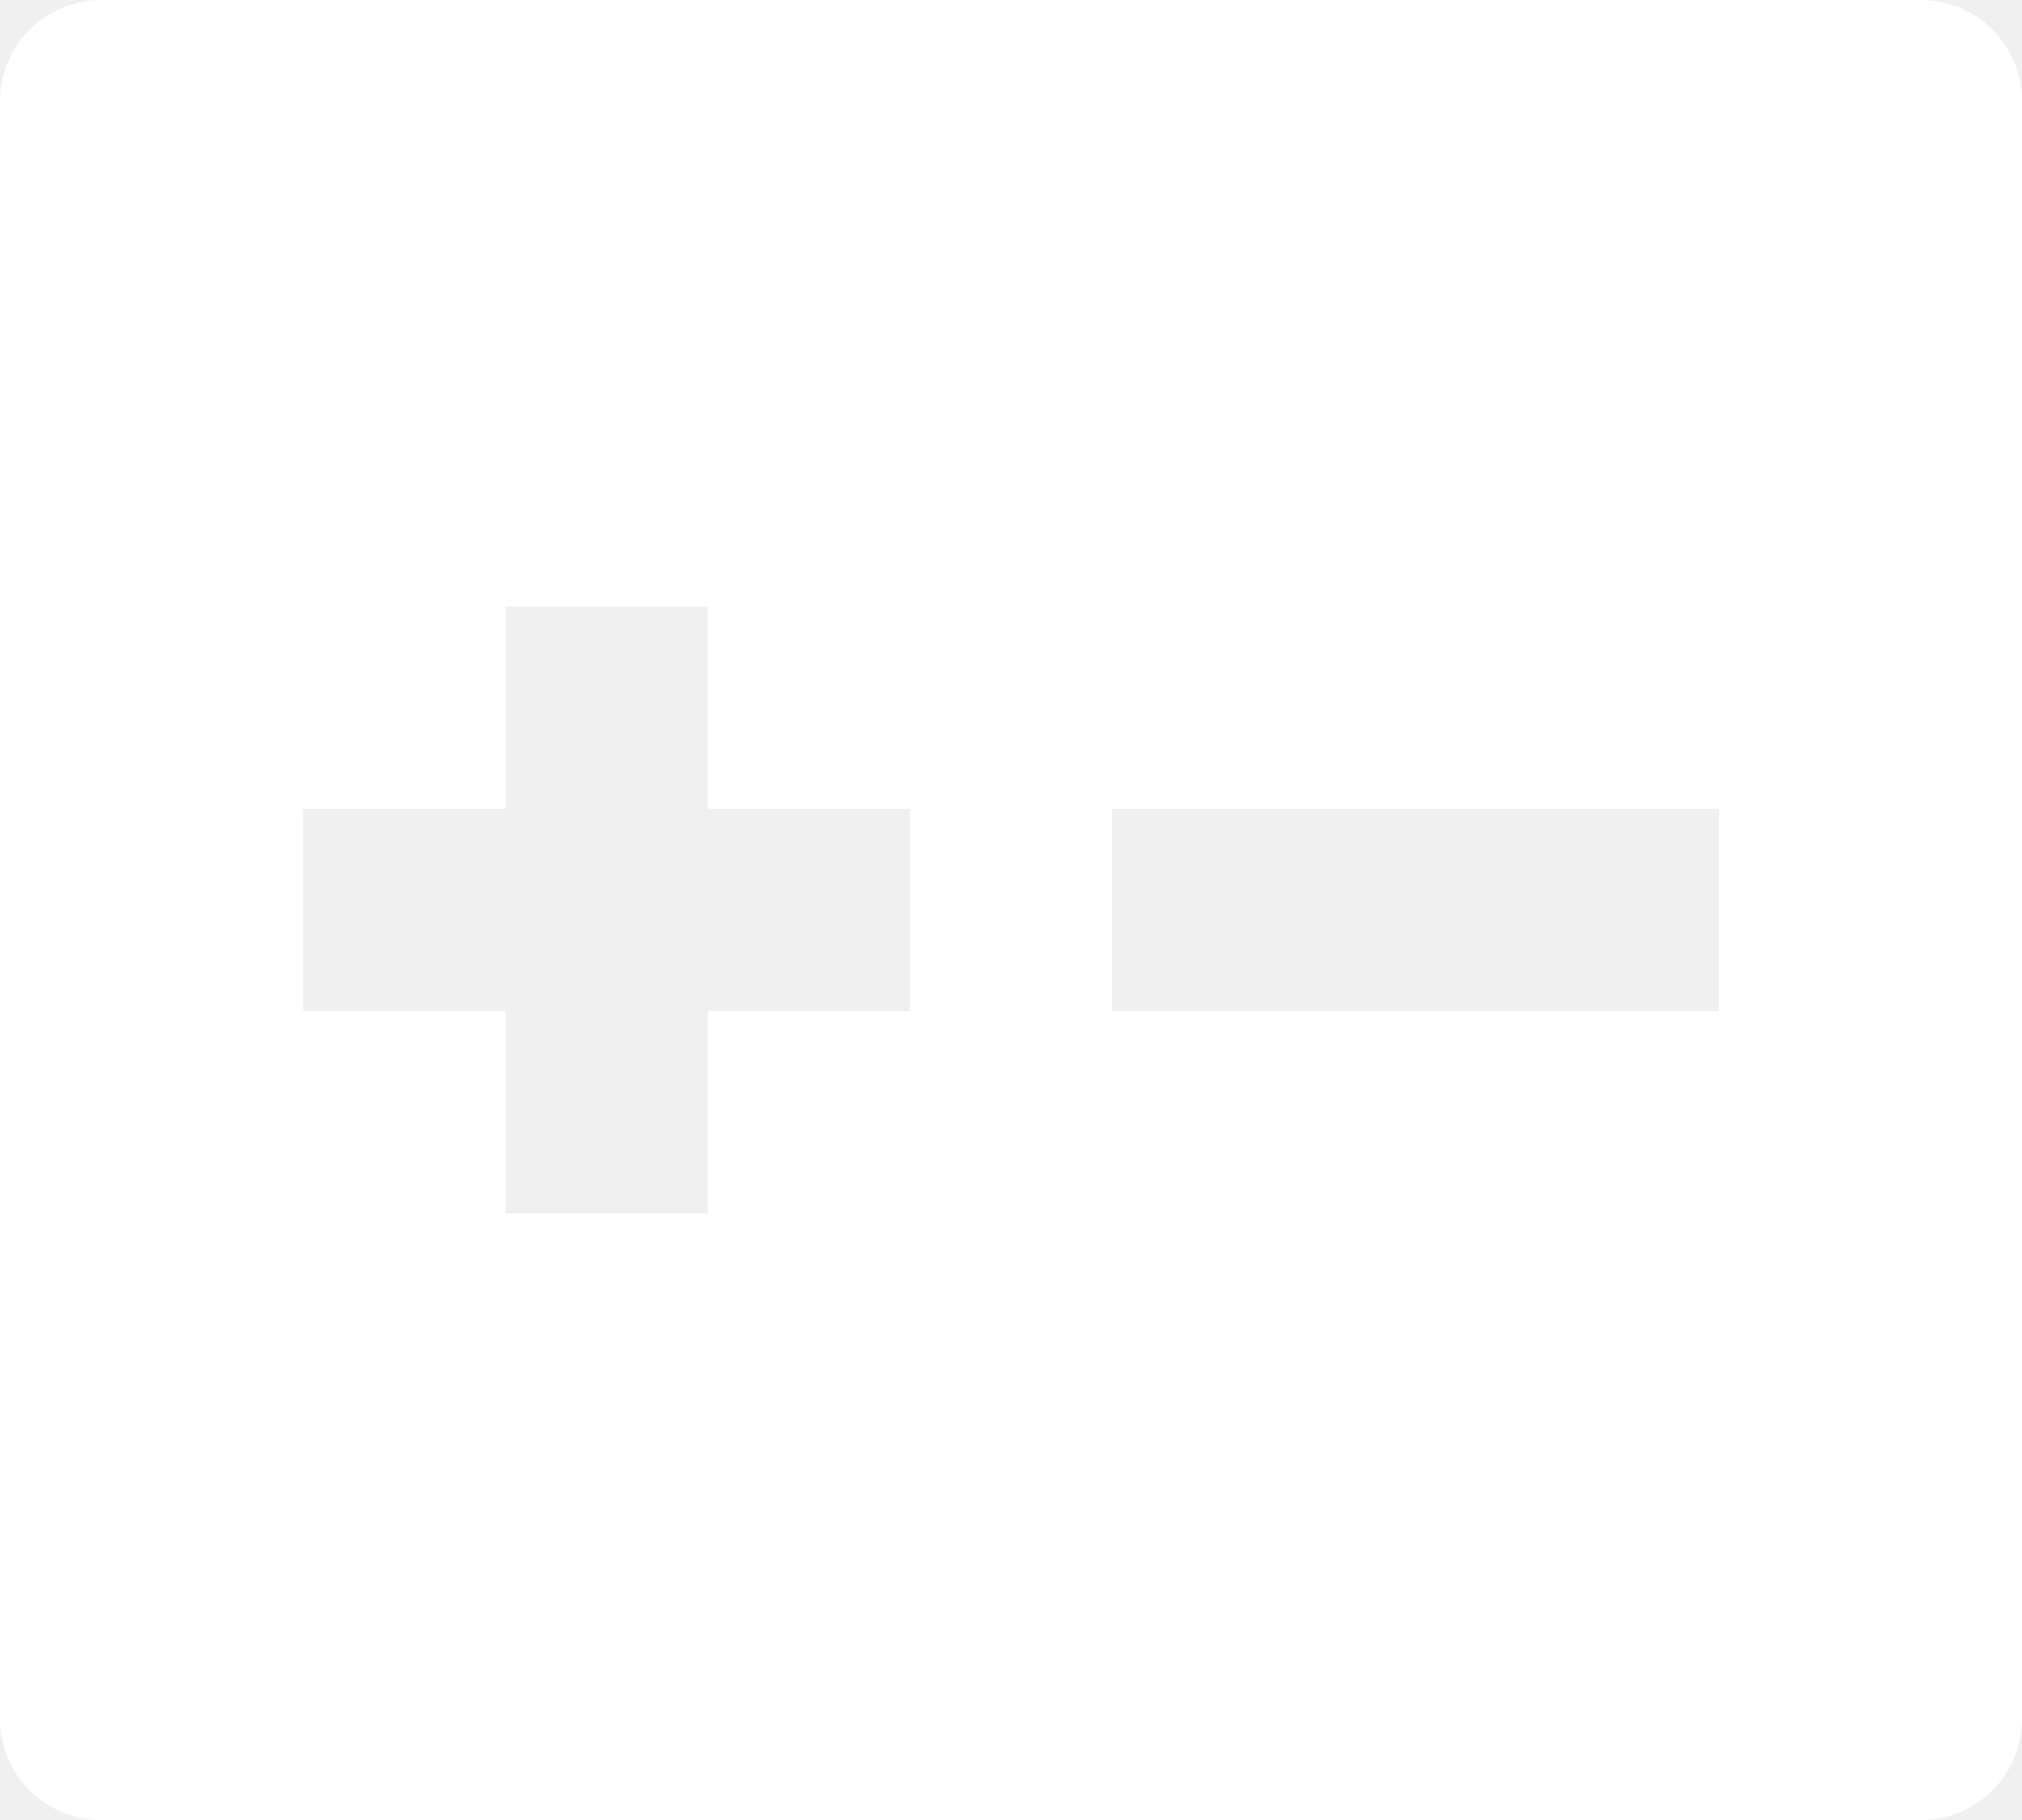
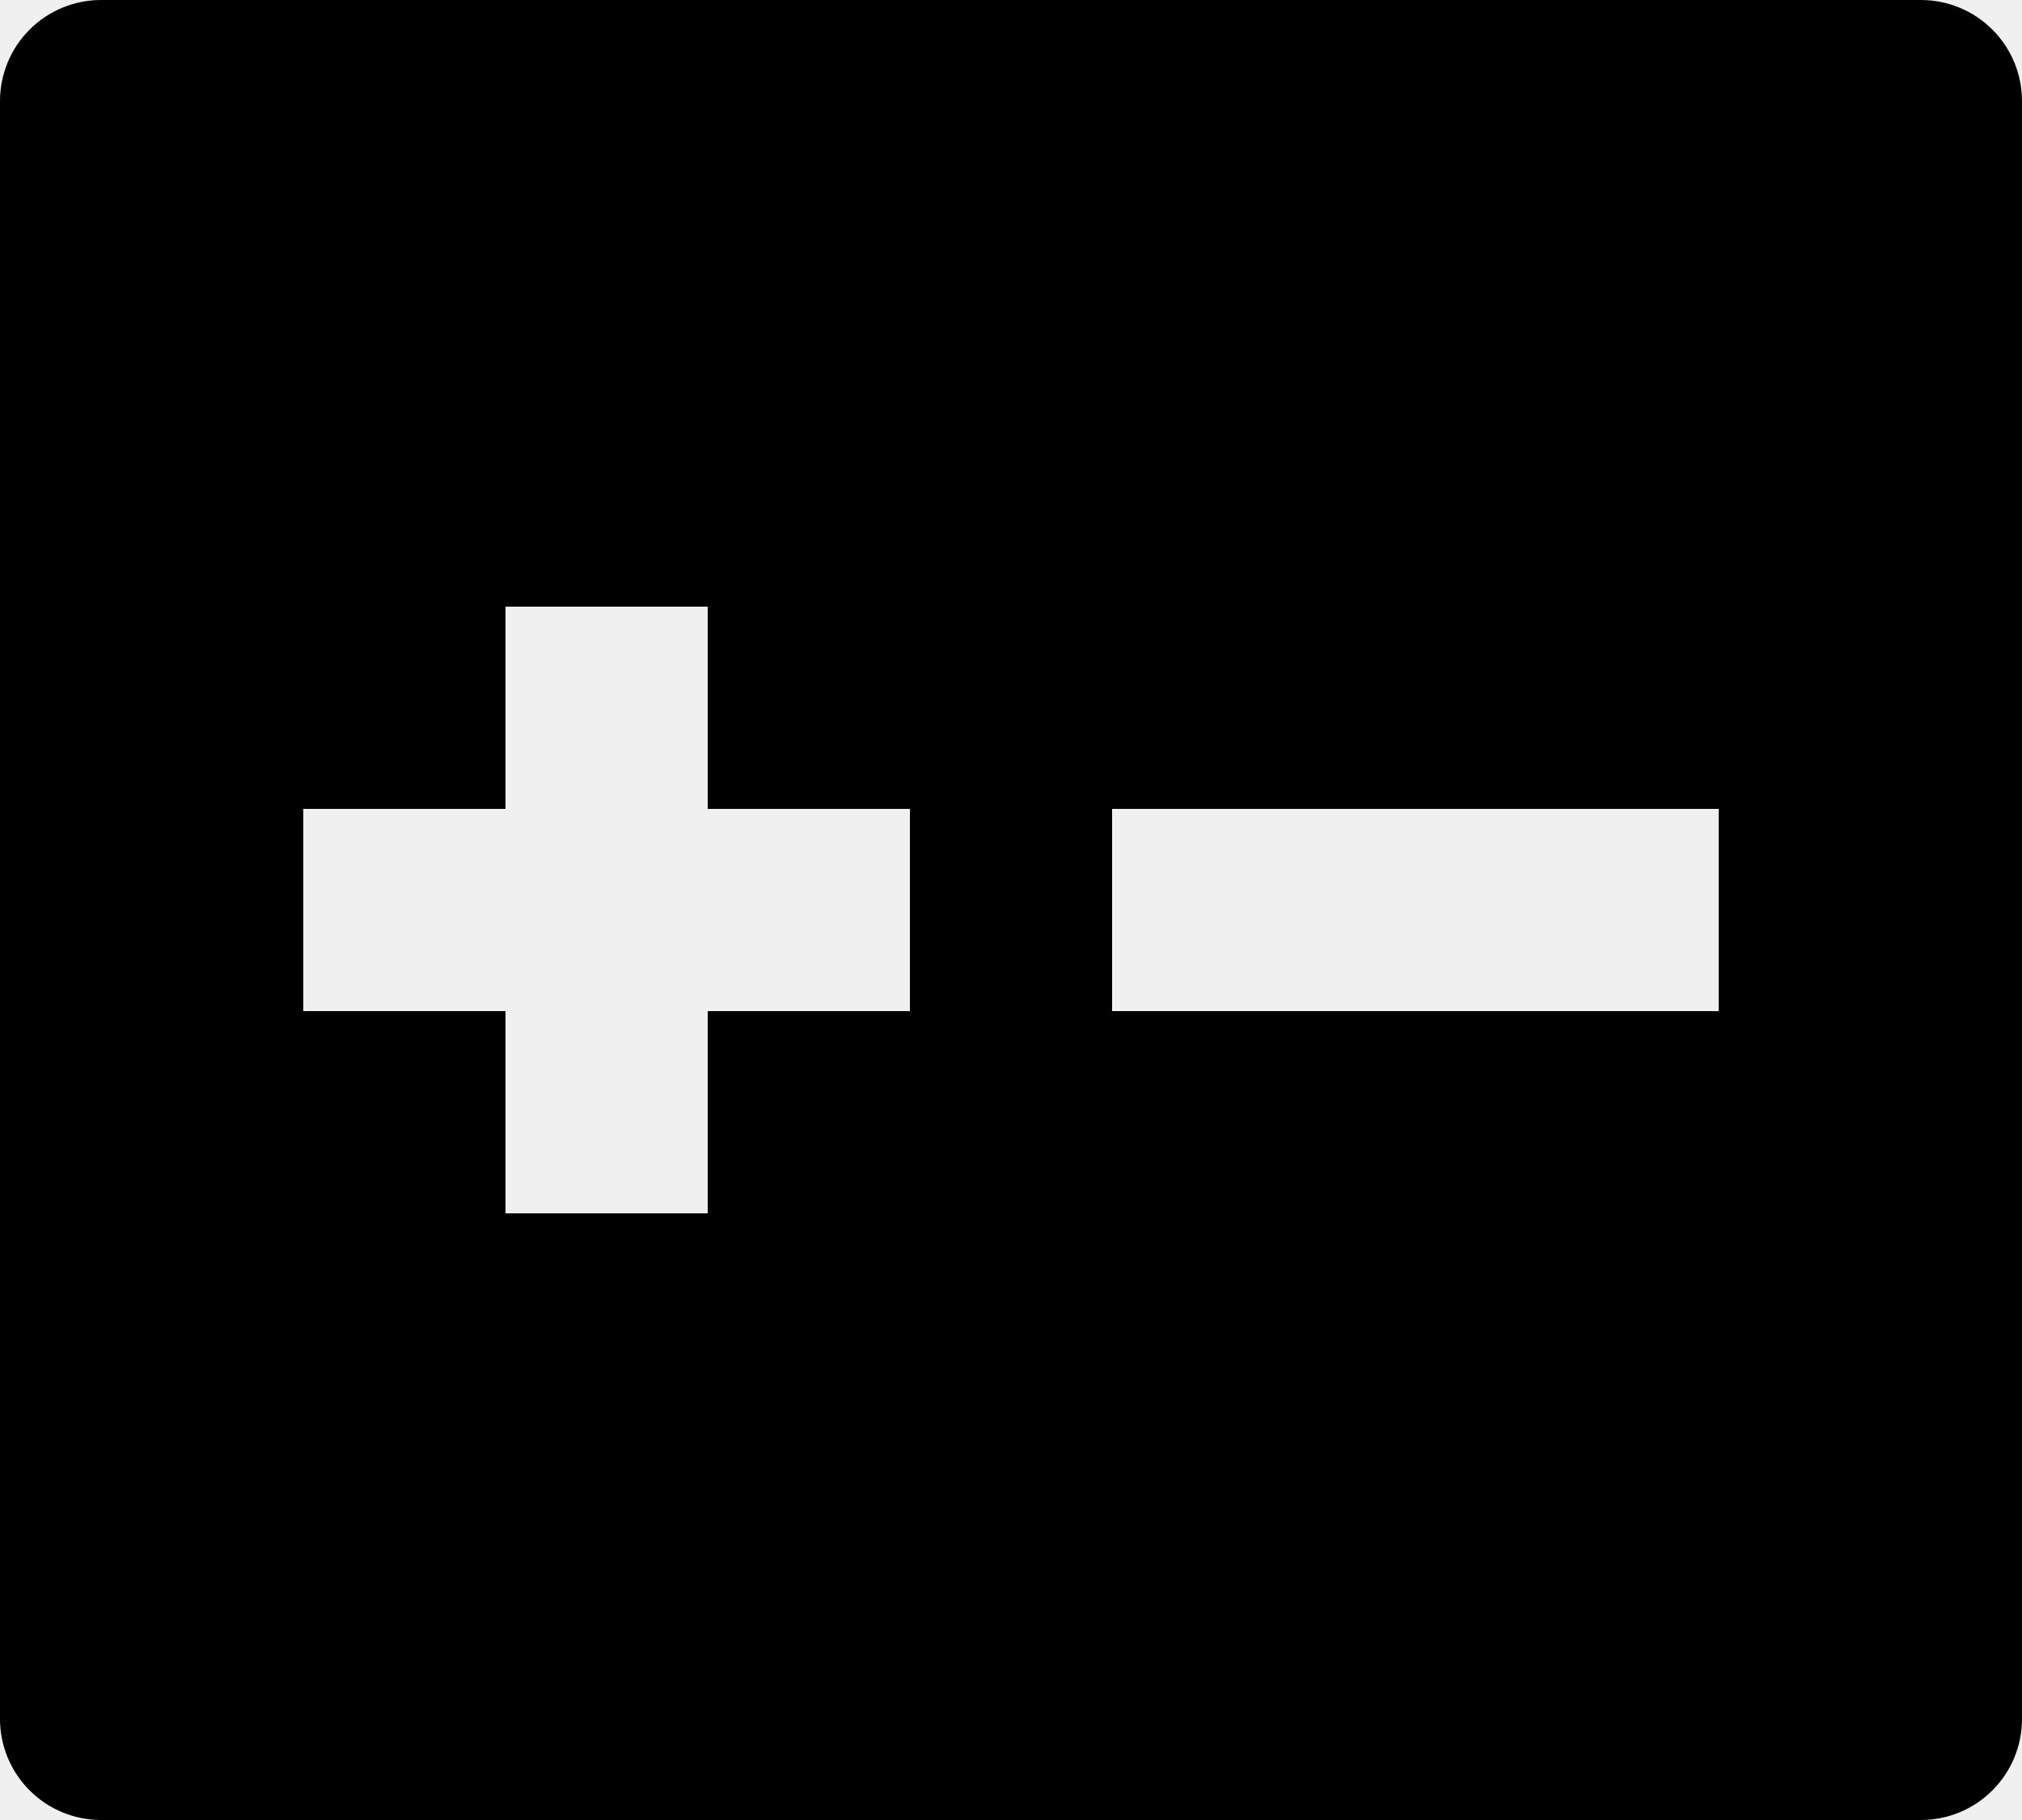
- <svg xmlns="http://www.w3.org/2000/svg" width="20" height="18" viewBox="0 0 20 18" fill="none">
-   <path d="M1 0H19C19.265 0 19.52 0.105 19.707 0.293C19.895 0.48 20 0.735 20 1V17C20 17.265 19.895 17.52 19.707 17.707C19.52 17.895 19.265 18 19 18H1C0.735 18 0.48 17.895 0.293 17.707C0.105 17.52 0 17.265 0 17V1C0 0.735 0.105 0.48 0.293 0.293C0.48 0.105 0.735 0 1 0ZM7 8V6H5V8H3V10H5V12H7V10H9V8H7ZM11 8V10H17V8H11Z" fill="white" />
+ <svg xmlns="http://www.w3.org/2000/svg" width="20" height="18" viewBox="0 0 20 18">
+   <path d="M1 0H19C19.265 0 19.52 0.105 19.707 0.293C19.895 0.48 20 0.735 20 1V17C20 17.265 19.895 17.52 19.707 17.707C19.52 17.895 19.265 18 19 18H1C0.735 18 0.48 17.895 0.293 17.707C0.105 17.52 0 17.265 0 17V1C0 0.735 0.105 0.48 0.293 0.293C0.48 0.105 0.735 0 1 0ZM7 8V6H5V8H3V10H5V12H7V10H9V8H7ZM11 8V10H17V8H11Z" />
</svg>
